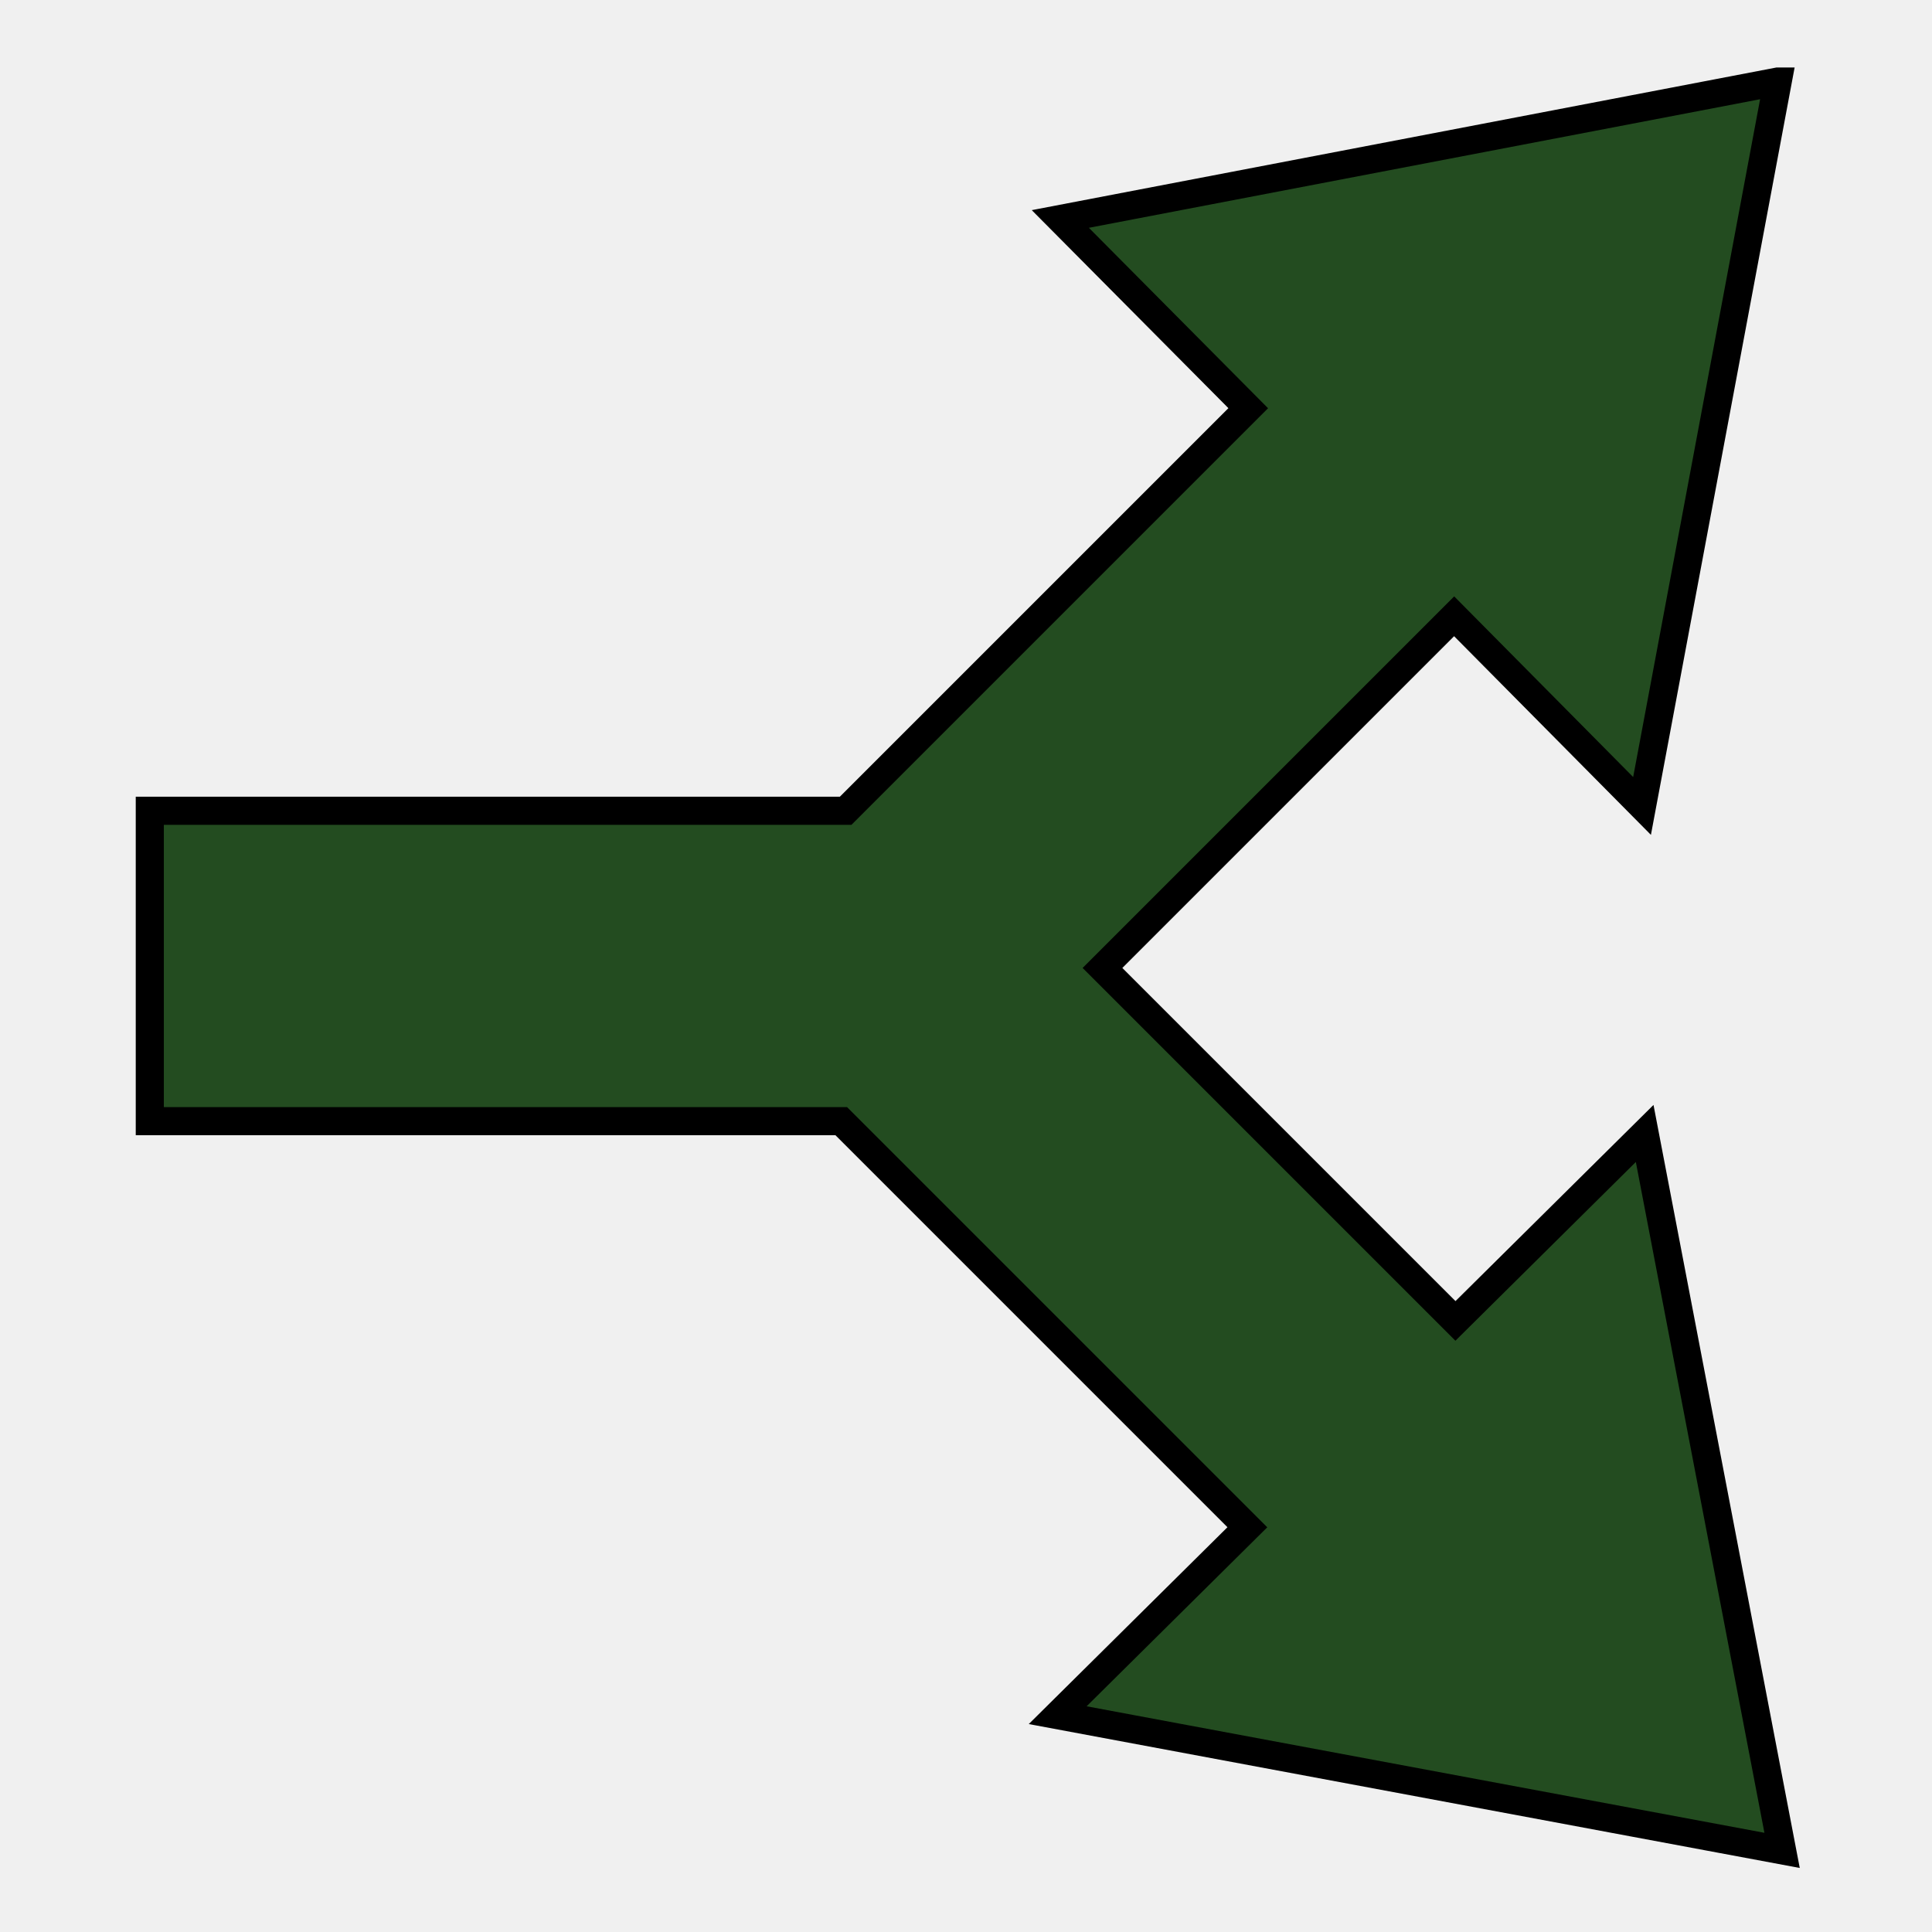
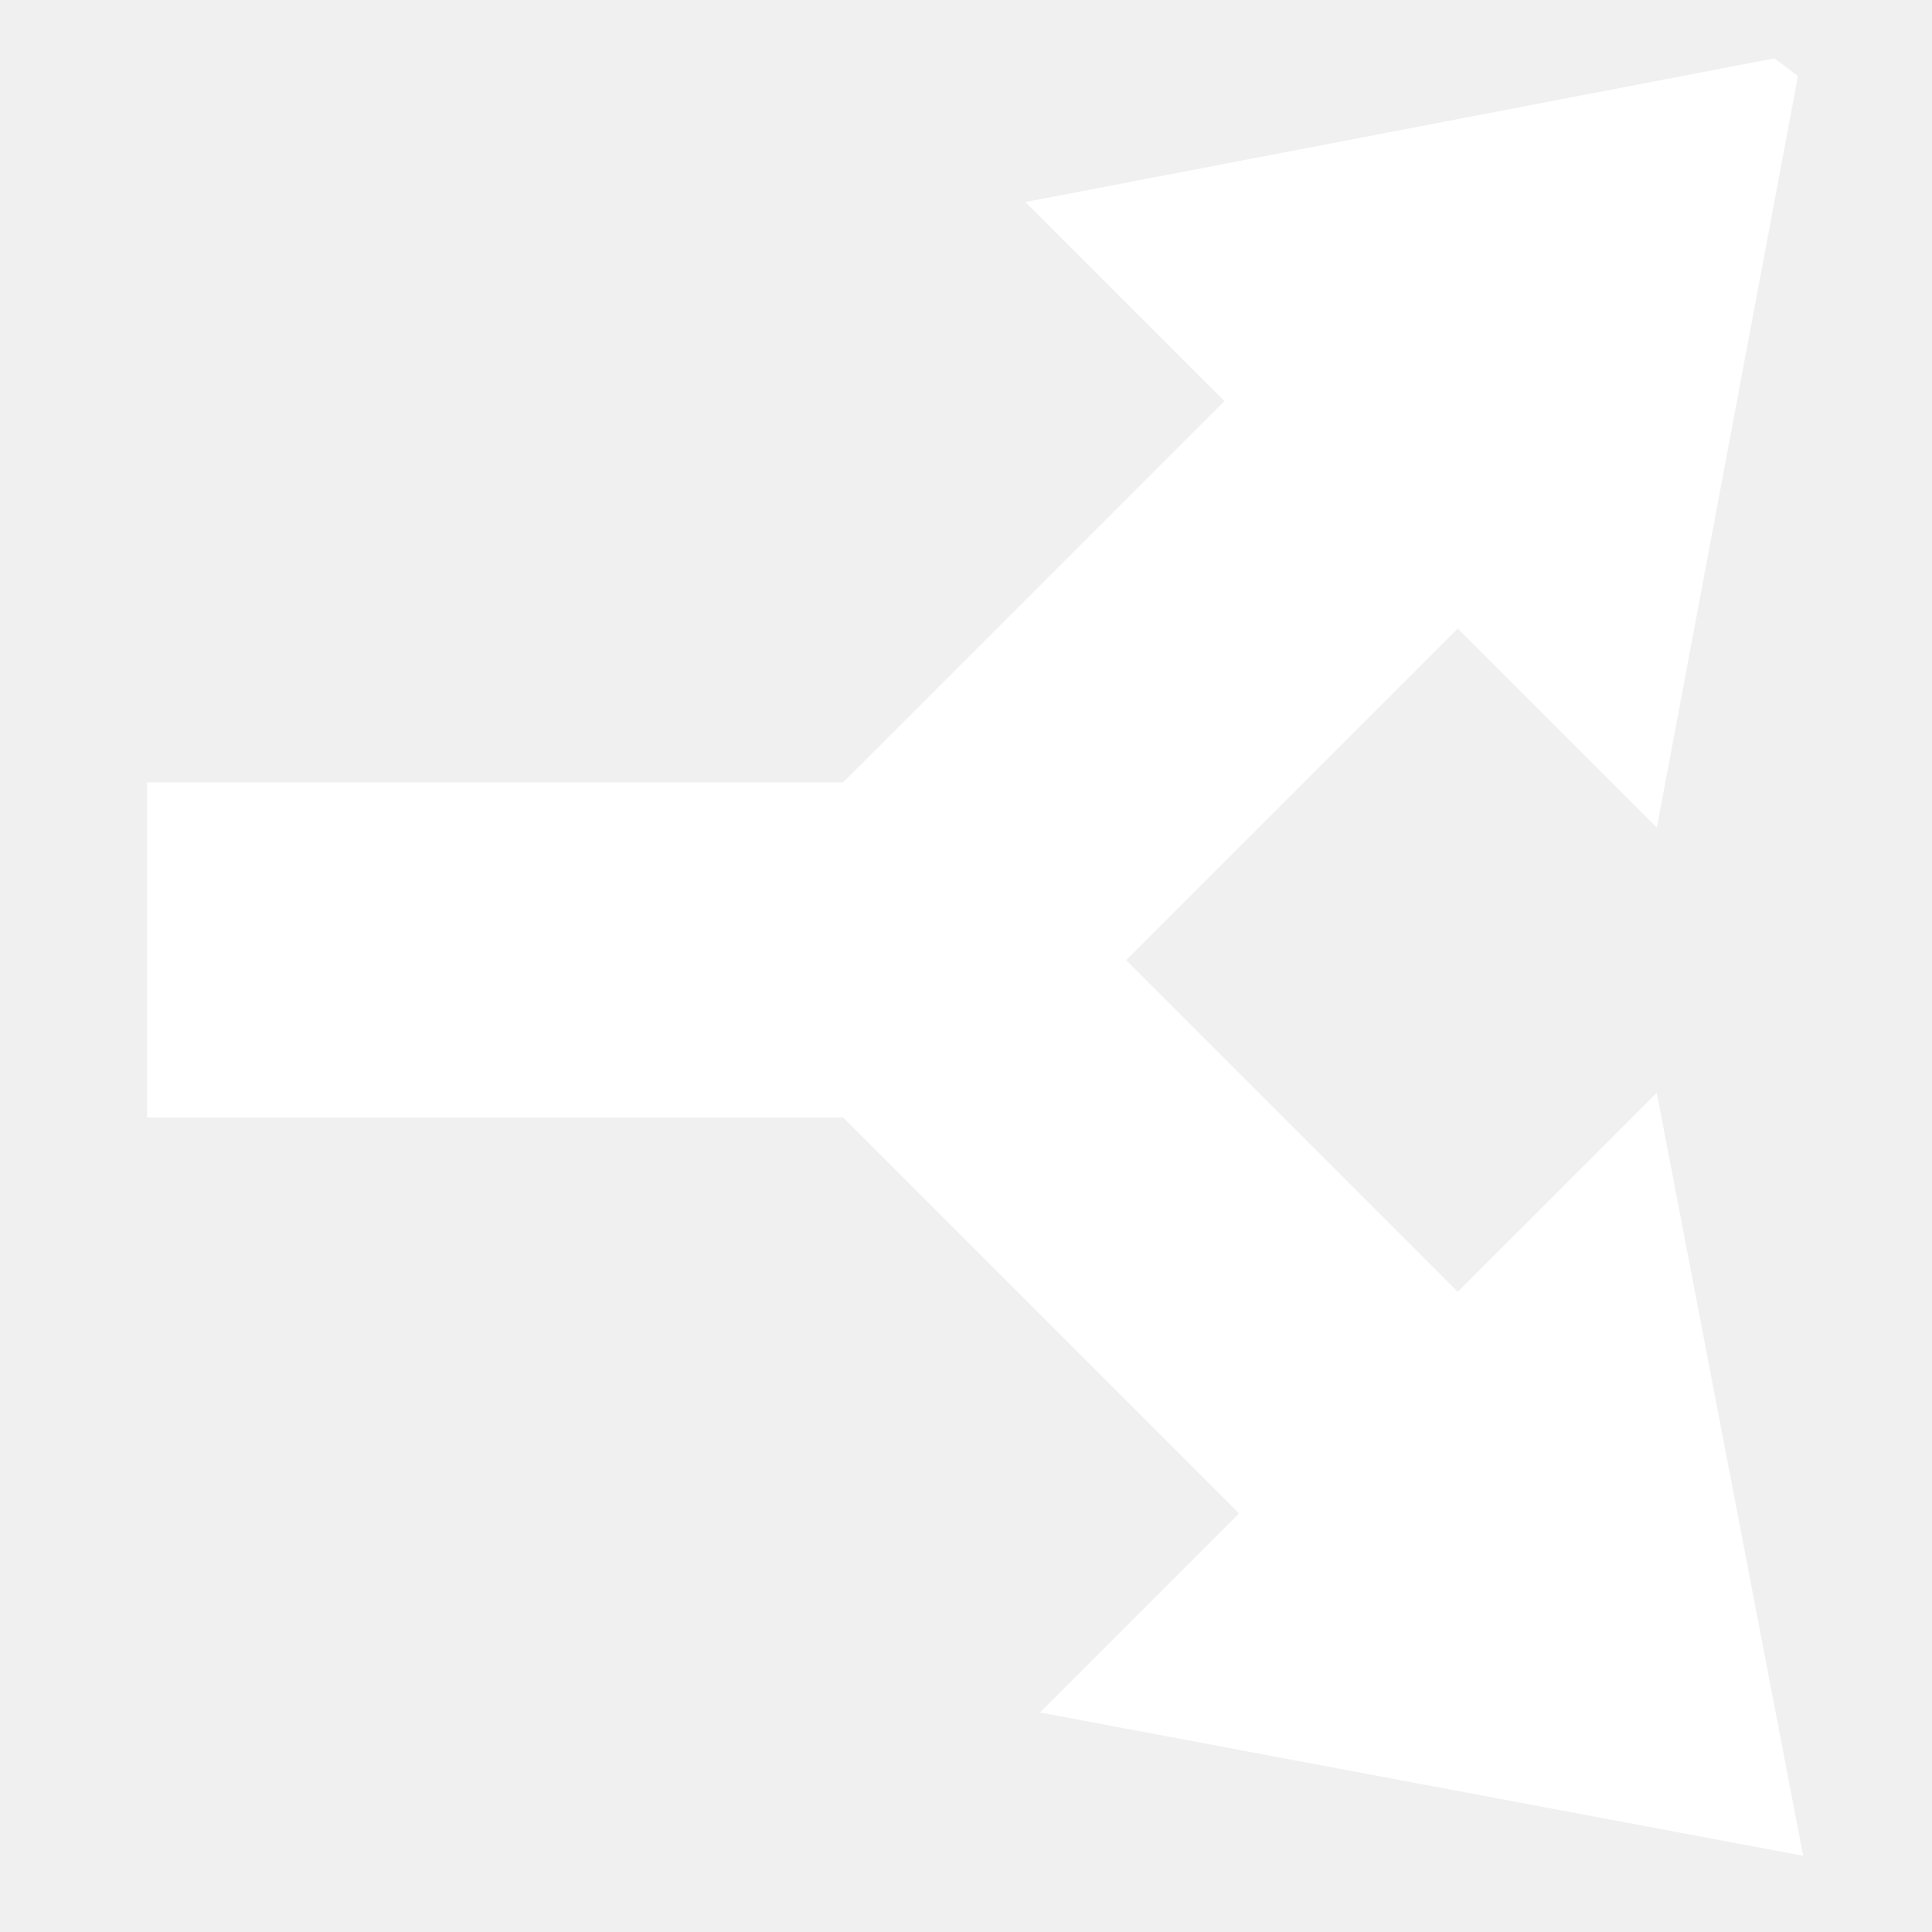
- <svg xmlns="http://www.w3.org/2000/svg" version="1.1" viewBox="0 0 131.71 131.71">
-   <g transform="translate(-237.32 -121.94)">
-     <path d="m298.27 214.56h15.763c4.951 0 8.937 3.986 8.937 8.937v21.444c0 4.951-3.986 8.937-8.937 8.937h-15.763c-4.951 0-8.937-3.986-8.937-8.937v-21.444c0-4.951 3.986-8.937 8.937-8.937z" opacity="0" stroke-width="1.872" />
-     <path transform="translate(237.32 121.94)" d="m-190.61 14.923h9.675c5.495 0 9.918 4.424 9.918 9.918v30.358c0 5.495-4.424 9.918-9.918 9.918h-9.675c-5.495 0-9.918-4.424-9.918-9.918v-30.358c0-5.495 4.424-9.918 9.918-9.918z" opacity="0" stroke-width="2.078" />
-     <path transform="translate(237.32 121.94)" d="m-194.14 37.12h12.197c5.495 0 9.918 4.424 9.918 9.918v23.295c0 5.495-4.424 9.918-9.918 9.918h-12.197c-5.495 0-9.918-4.424-9.918-9.918v-23.295c0-5.495 4.424-9.918 9.918-9.918z" opacity="0" stroke-width="2.078" />
-     <path d="m358.51 127.5-48.905 9.368 12.81 12.9-27.445 27.445h-47.438v21.16h47.139l27.685 27.685-12.93 12.81 49.384 9.218-9.368-48.875-12.9 12.78-24.063-24.063 23.974-23.974 12.81 12.93 9.248-49.384z" fill="#234c20" stroke="#000" stroke-linecap="square" stroke-width="1.915" />
+ <svg xmlns="http://www.w3.org/2000/svg" version="1.1" viewBox="0 0 132 132">
+   <g transform="translate(-237 -122)" fill="#fff">
+     <path d="m358 127-49 9.4 13 13-27 27h-47v21h47l28 28-13 13 49 9.2-9.4-49-13 13-24-24 24-24 13 13 9.2-49z" fill="#fff" stroke="#fff" stroke-linecap="square" stroke-width="1.9" />
  </g>
</svg>
